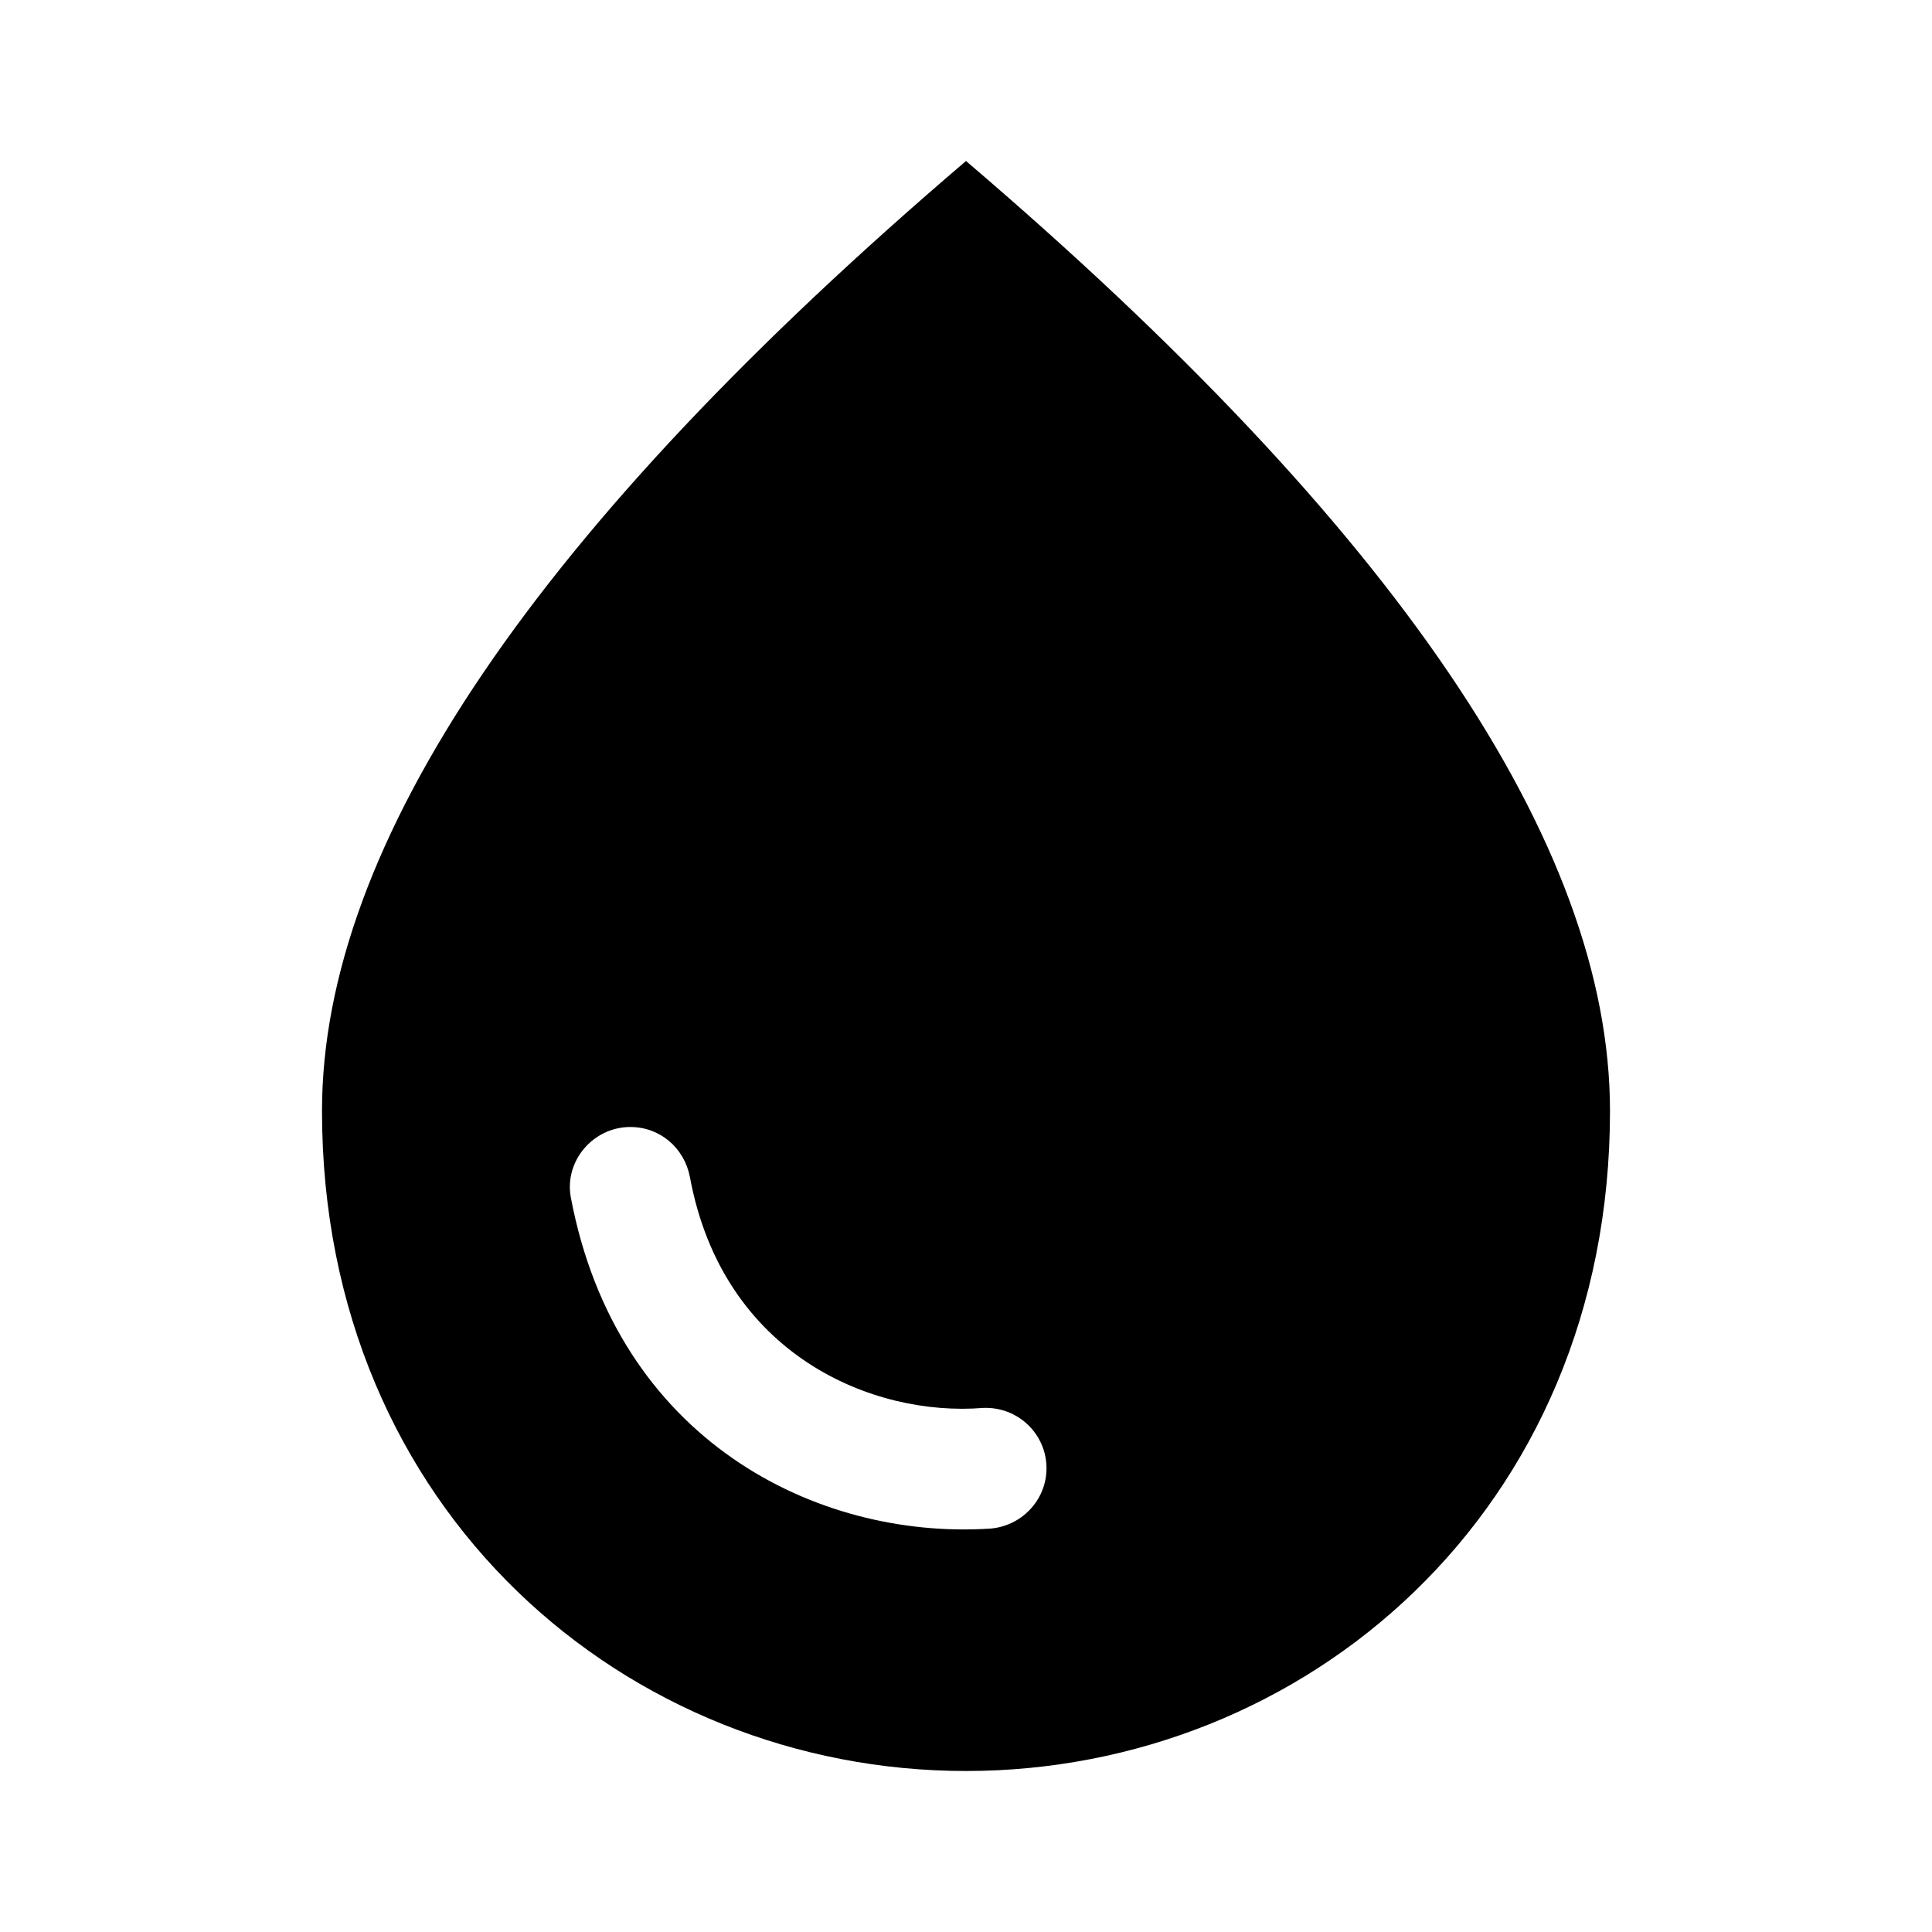
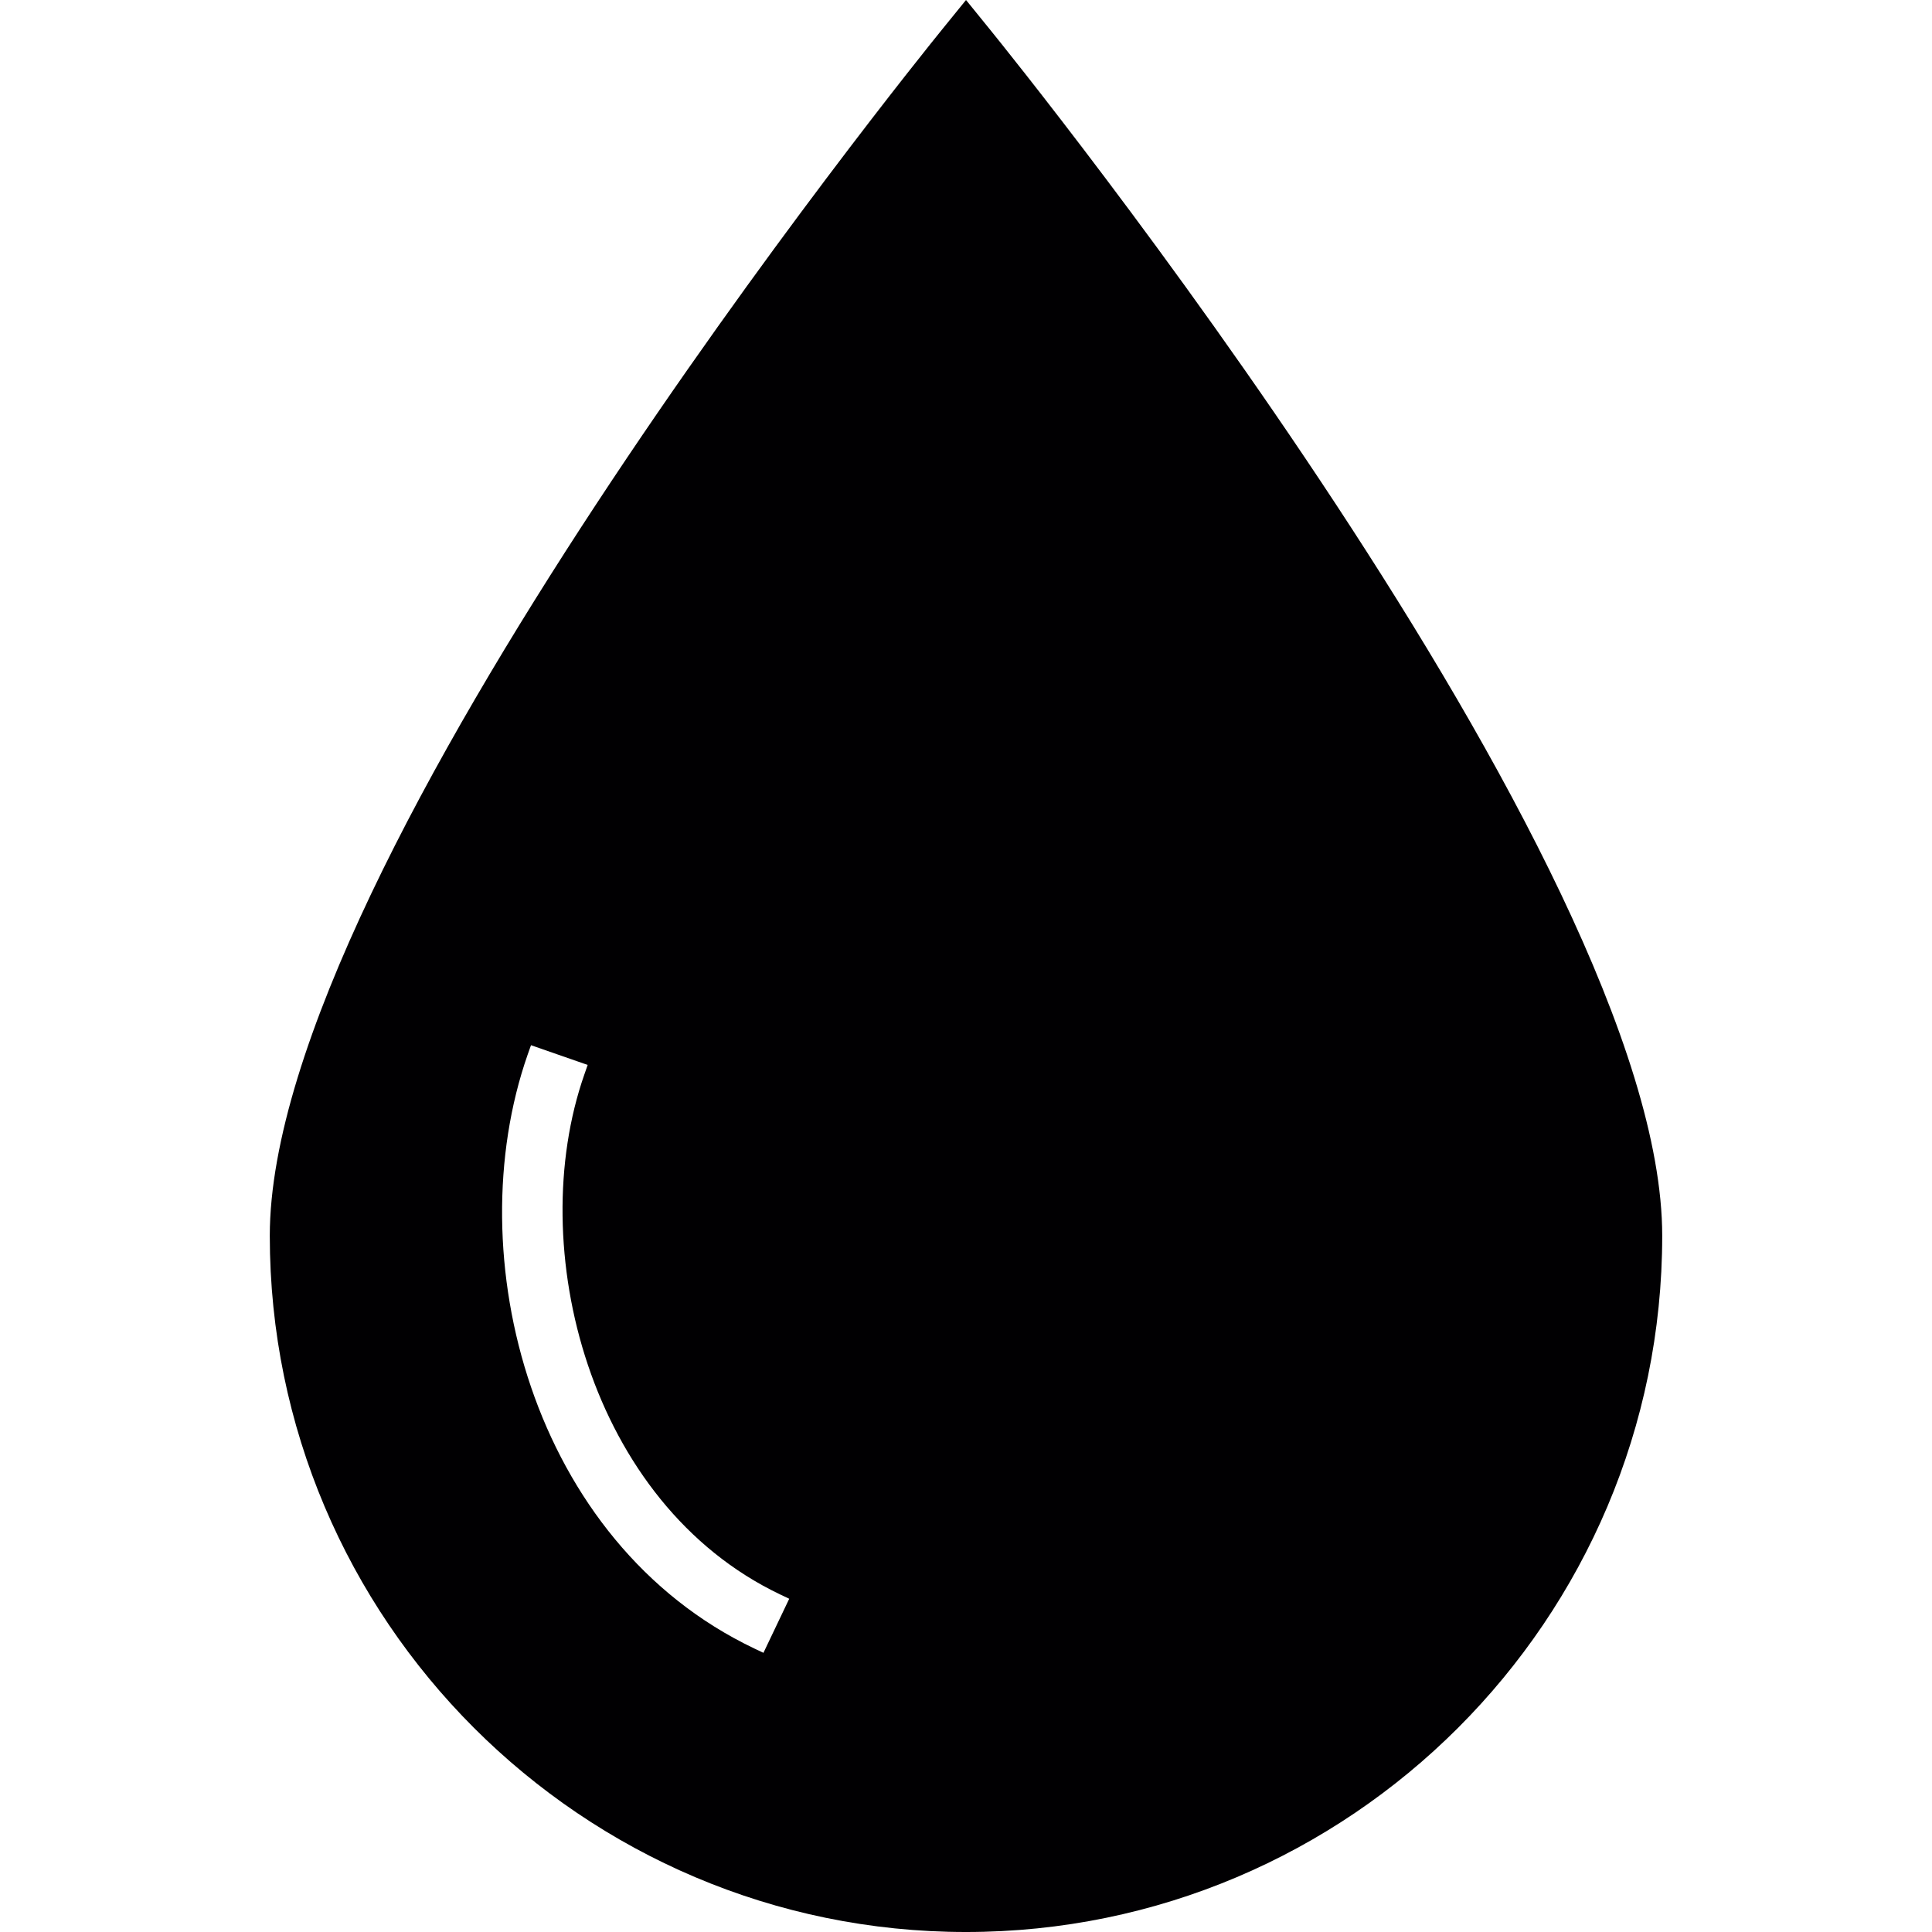
- <svg xmlns="http://www.w3.org/2000/svg" enable-background="new 0 0 24 24" height="24px" viewBox="0 0 24 24" width="24px" fill="#000000">
-   <rect fill="none" height="24" width="24" />
-   <path d="M12,2c-5.33,4.55-8,8.48-8,11.8c0,4.98,3.8,8.2,8,8.2s8-3.22,8-8.2C20,10.48,17.33,6.55,12,2z M7.83,14 c0.37,0,0.67,0.26,0.74,0.62c0.41,2.22,2.28,2.98,3.64,2.87c0.43-0.02,0.79,0.32,0.79,0.75c0,0.4-0.32,0.73-0.72,0.75 c-2.13,0.13-4.62-1.09-5.19-4.12C7.01,14.42,7.37,14,7.83,14z" />
+ <svg xmlns="http://www.w3.org/2000/svg" version="1.1" id="Capa_1" x="0px" y="0px" viewBox="0 0 461.727 461.727" style="enable-background:new 0 0 461.727 461.727;" xml:space="preserve">
+   <g>
+     <g>
+       <path style="fill:#010002;" d="M236.436,6.861L230.868,0L225.3,6.861c-6.576,8.104-160.824,199.02-160.824,288.475    c0,91.739,74.645,166.392,166.384,166.392s166.392-74.653,166.392-166.392C397.26,205.856,242.996,14.957,236.436,6.861z     M182.454,395.008l-2.162-1.024c-53.258-25.353-70.987-93.861-54.185-141.949l0.797-2.243l13.542,4.715l-0.788,2.268    c-14.477,41.35,1.187,102.542,46.796,124.286l2.162,1.024L182.454,395.008z" />
+     </g>
+   </g>
+   <g>
+ </g>
+   <g>
+ </g>
+   <g>
+ </g>
+   <g>
+ </g>
+   <g>
+ </g>
+   <g>
+ </g>
+   <g>
+ </g>
+   <g>
+ </g>
+   <g>
+ </g>
+   <g>
+ </g>
+   <g>
+ </g>
+   <g>
+ </g>
+   <g>
+ </g>
+   <g>
+ </g>
+   <g>
+ </g>
</svg>
